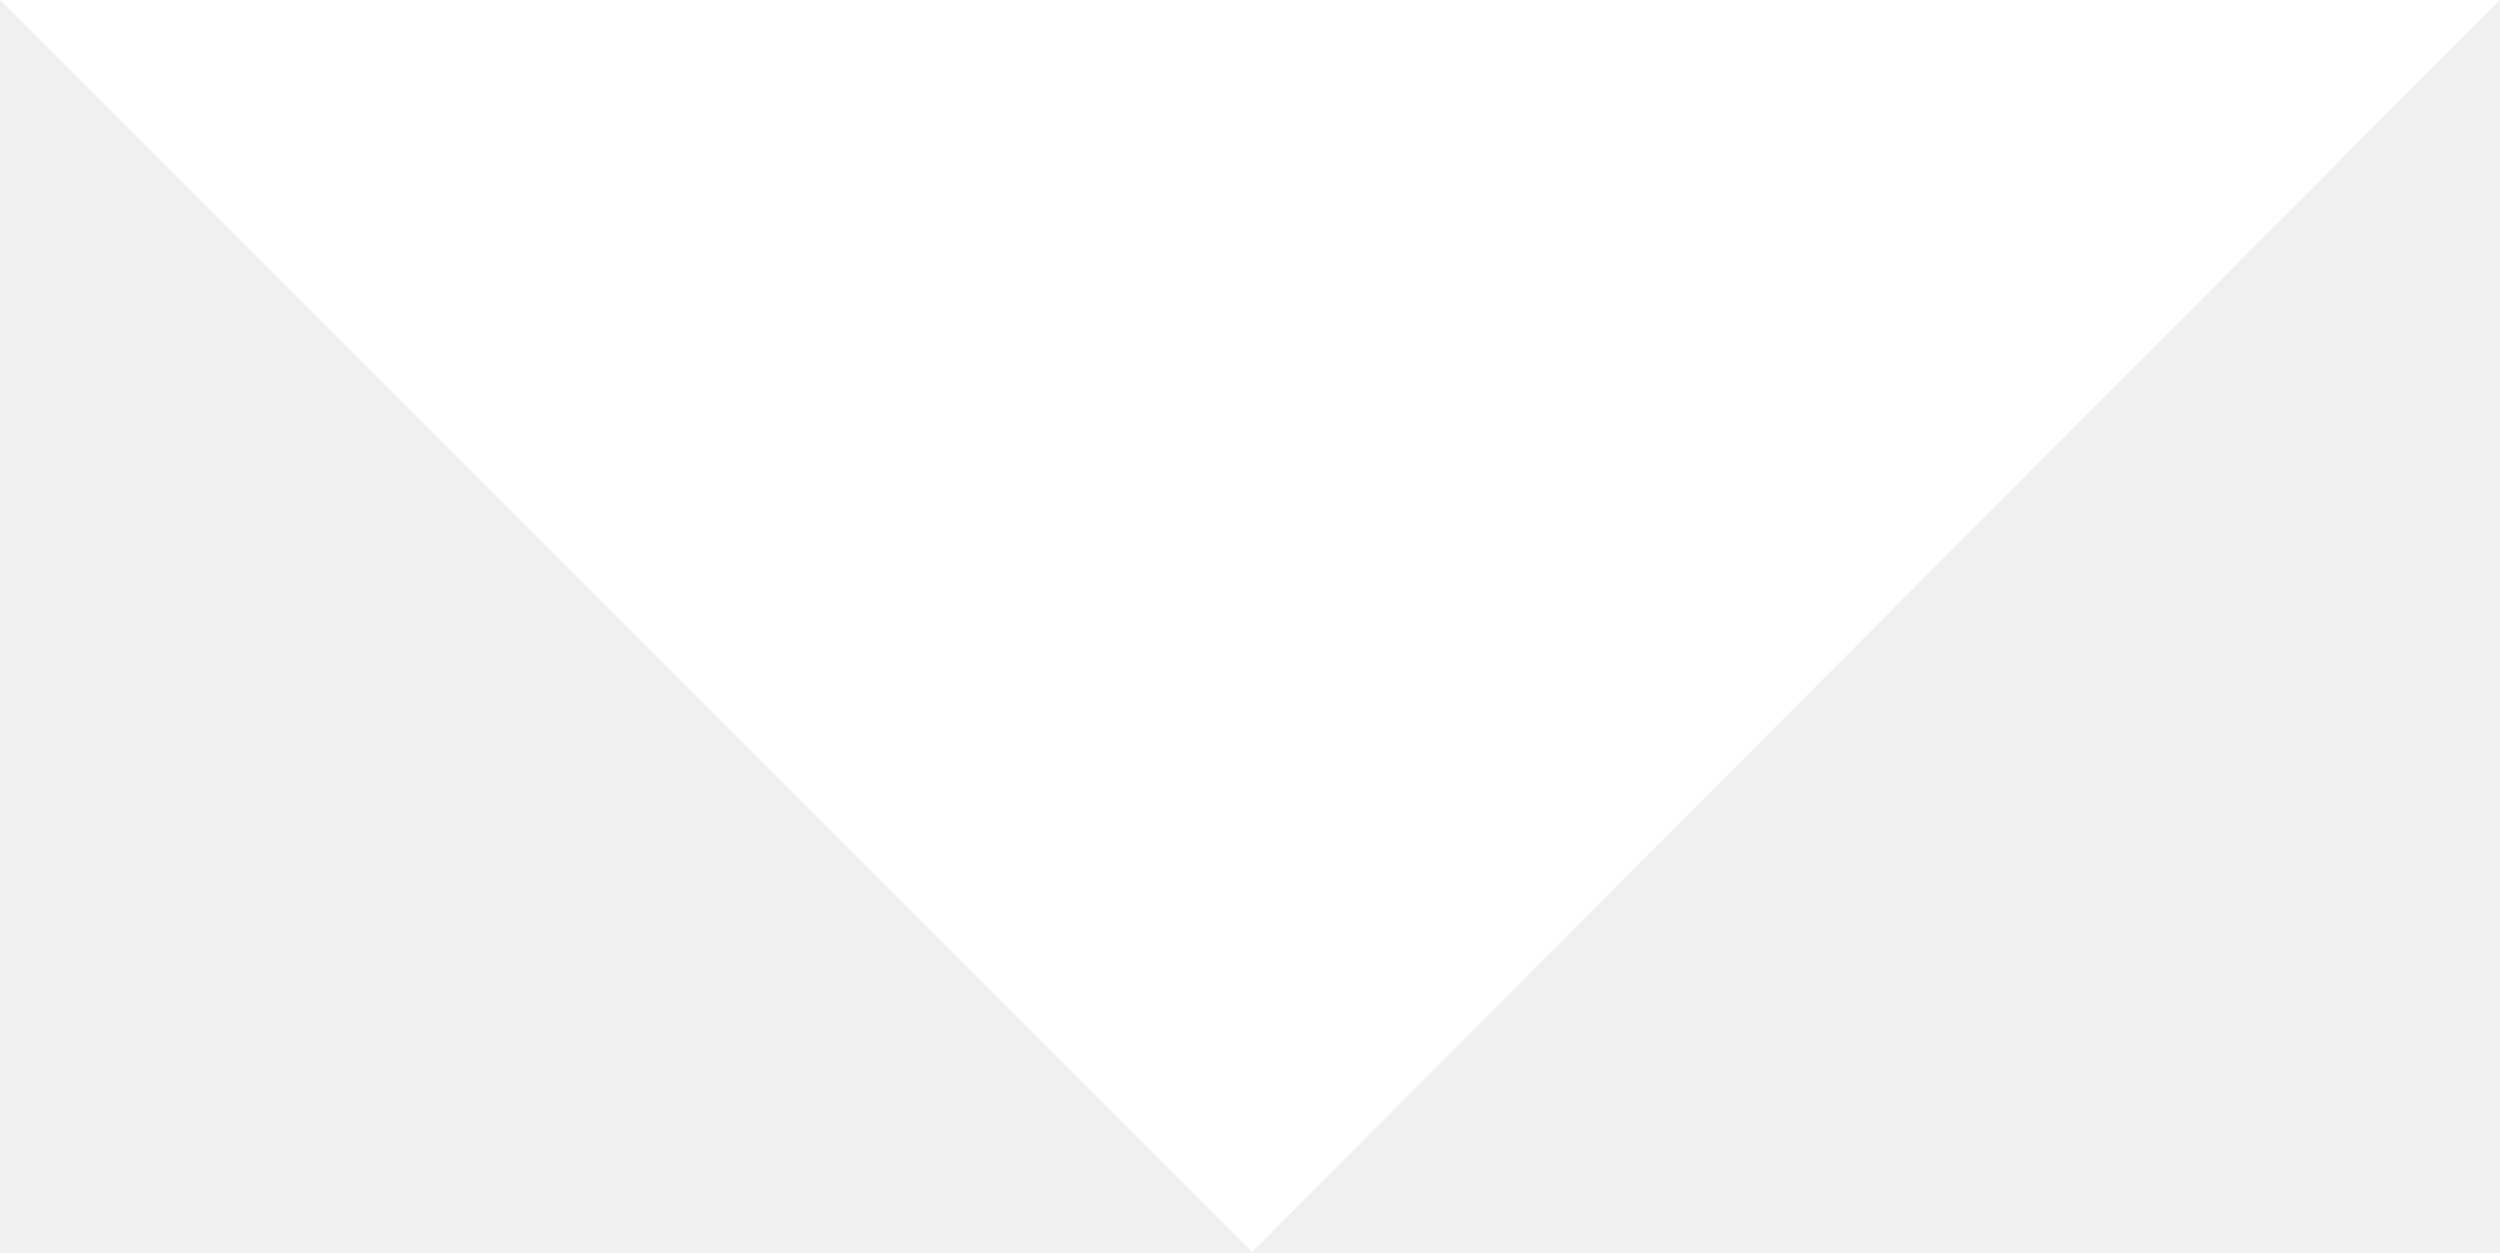
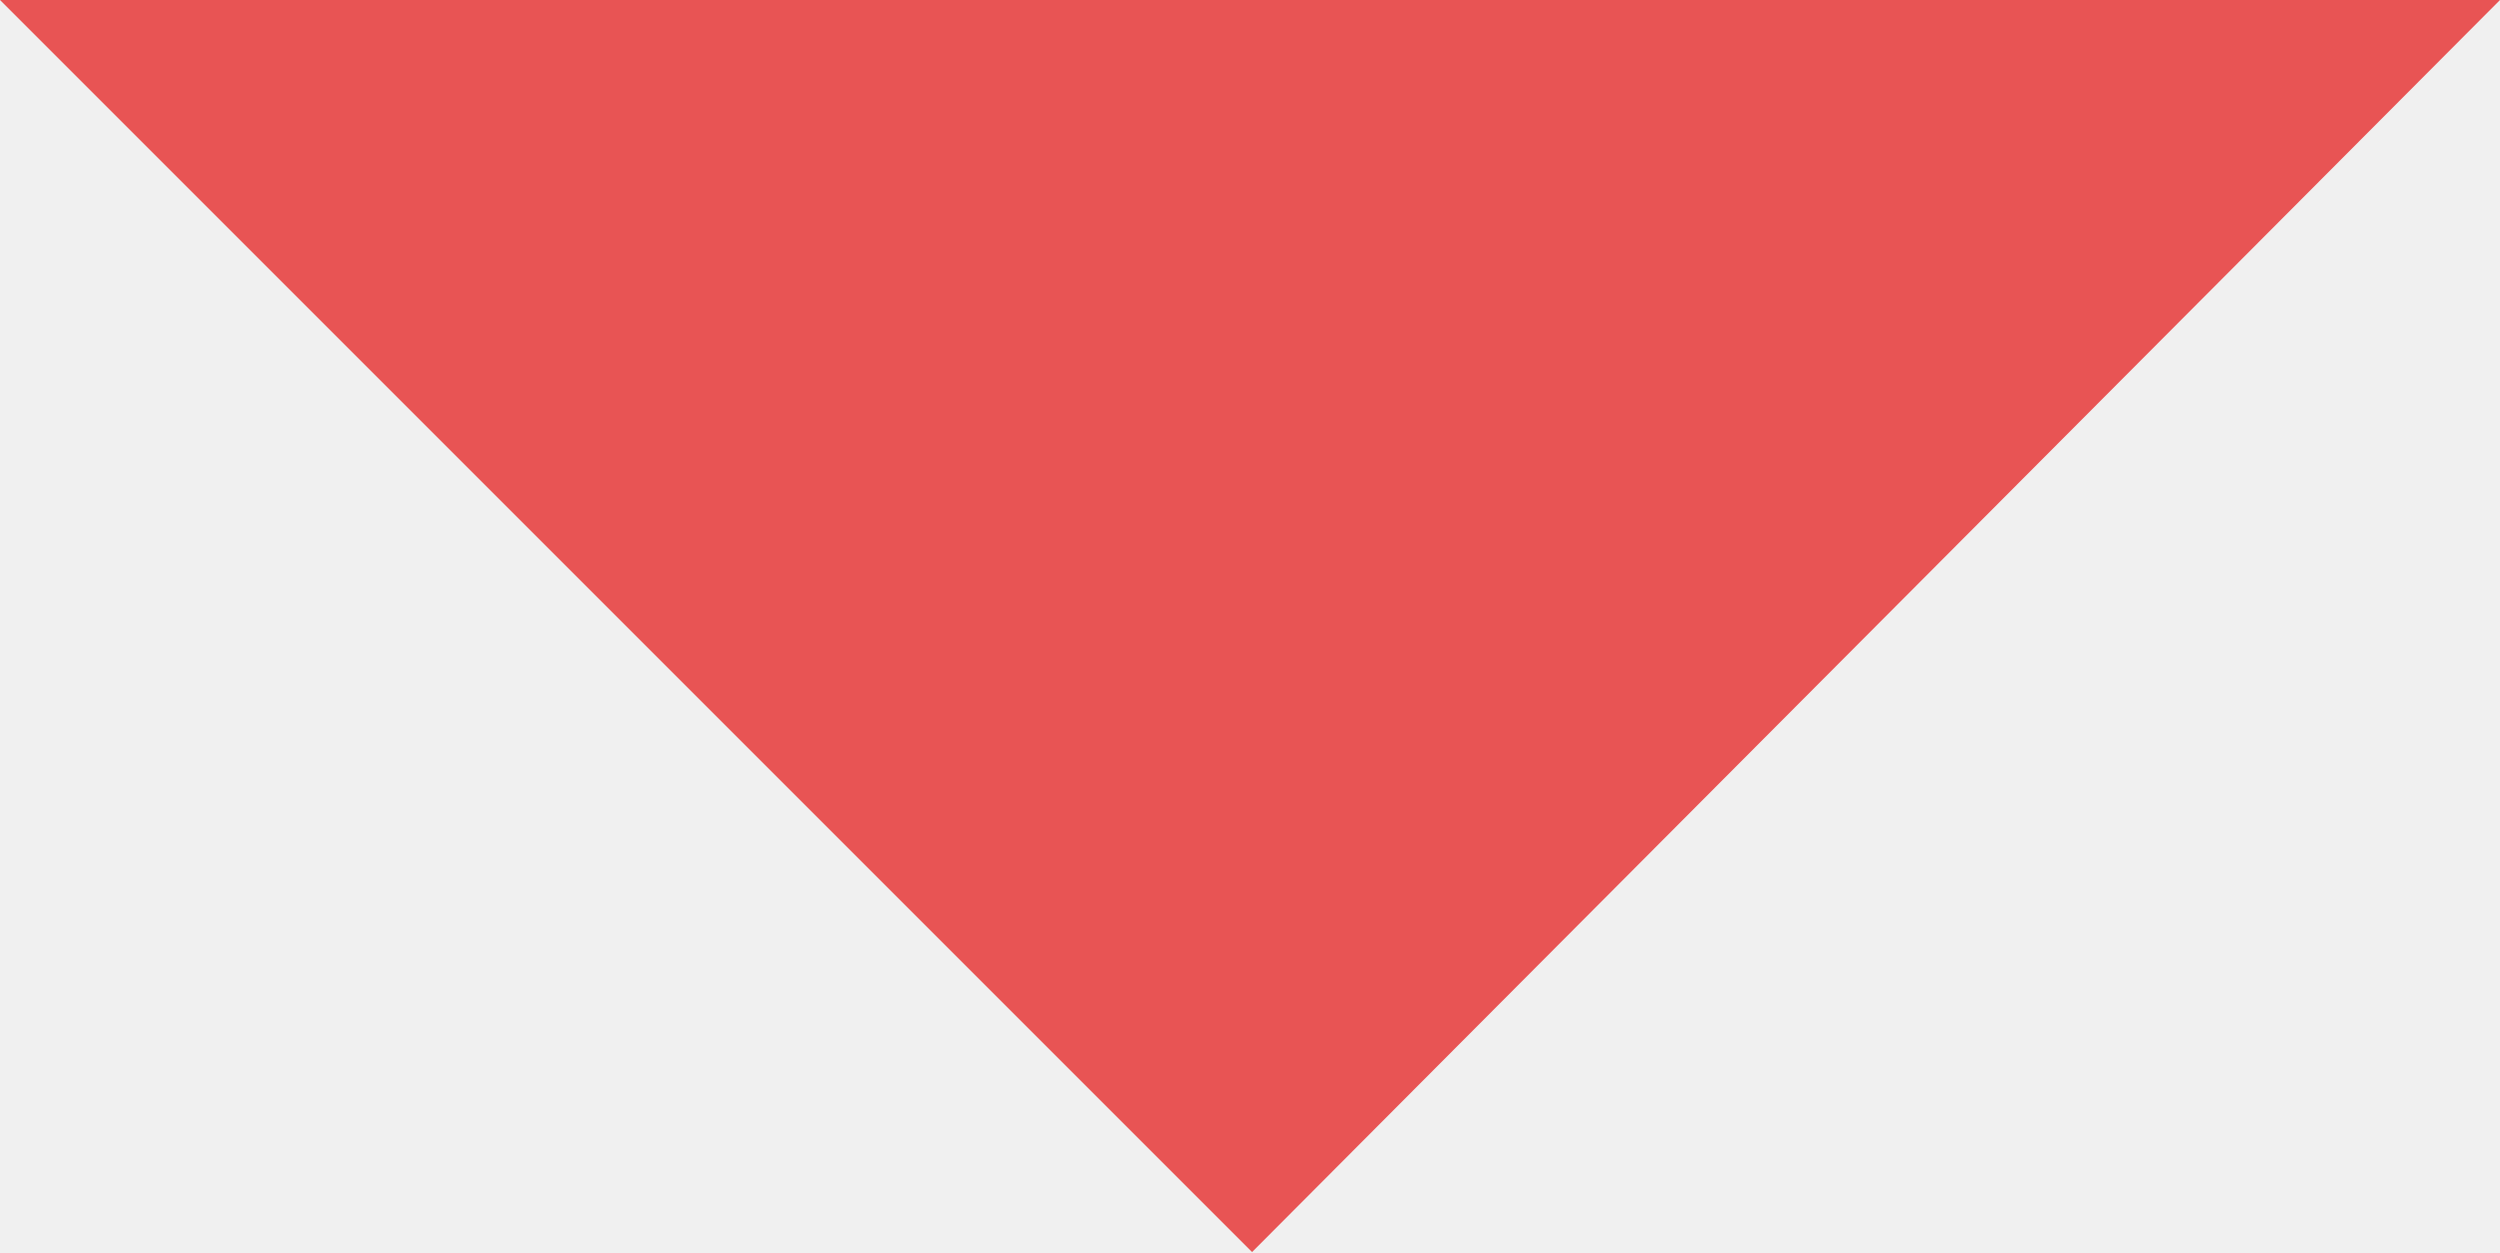
<svg xmlns="http://www.w3.org/2000/svg" version="1.1" id="Calque_1" x="0px" y="0px" viewBox="0 0 60.5 30.3" style="enable-background:new 0 0 60.5 30.3;" xml:space="preserve">
  <style type="text/css">
- 	.st0{fill:#FFFFFF;}
+ 	.st0{fill:#E85454;}
</style>
  <polygon class="st0" points="60.5,0 30.3,30.3 0,0 " />
</svg>
